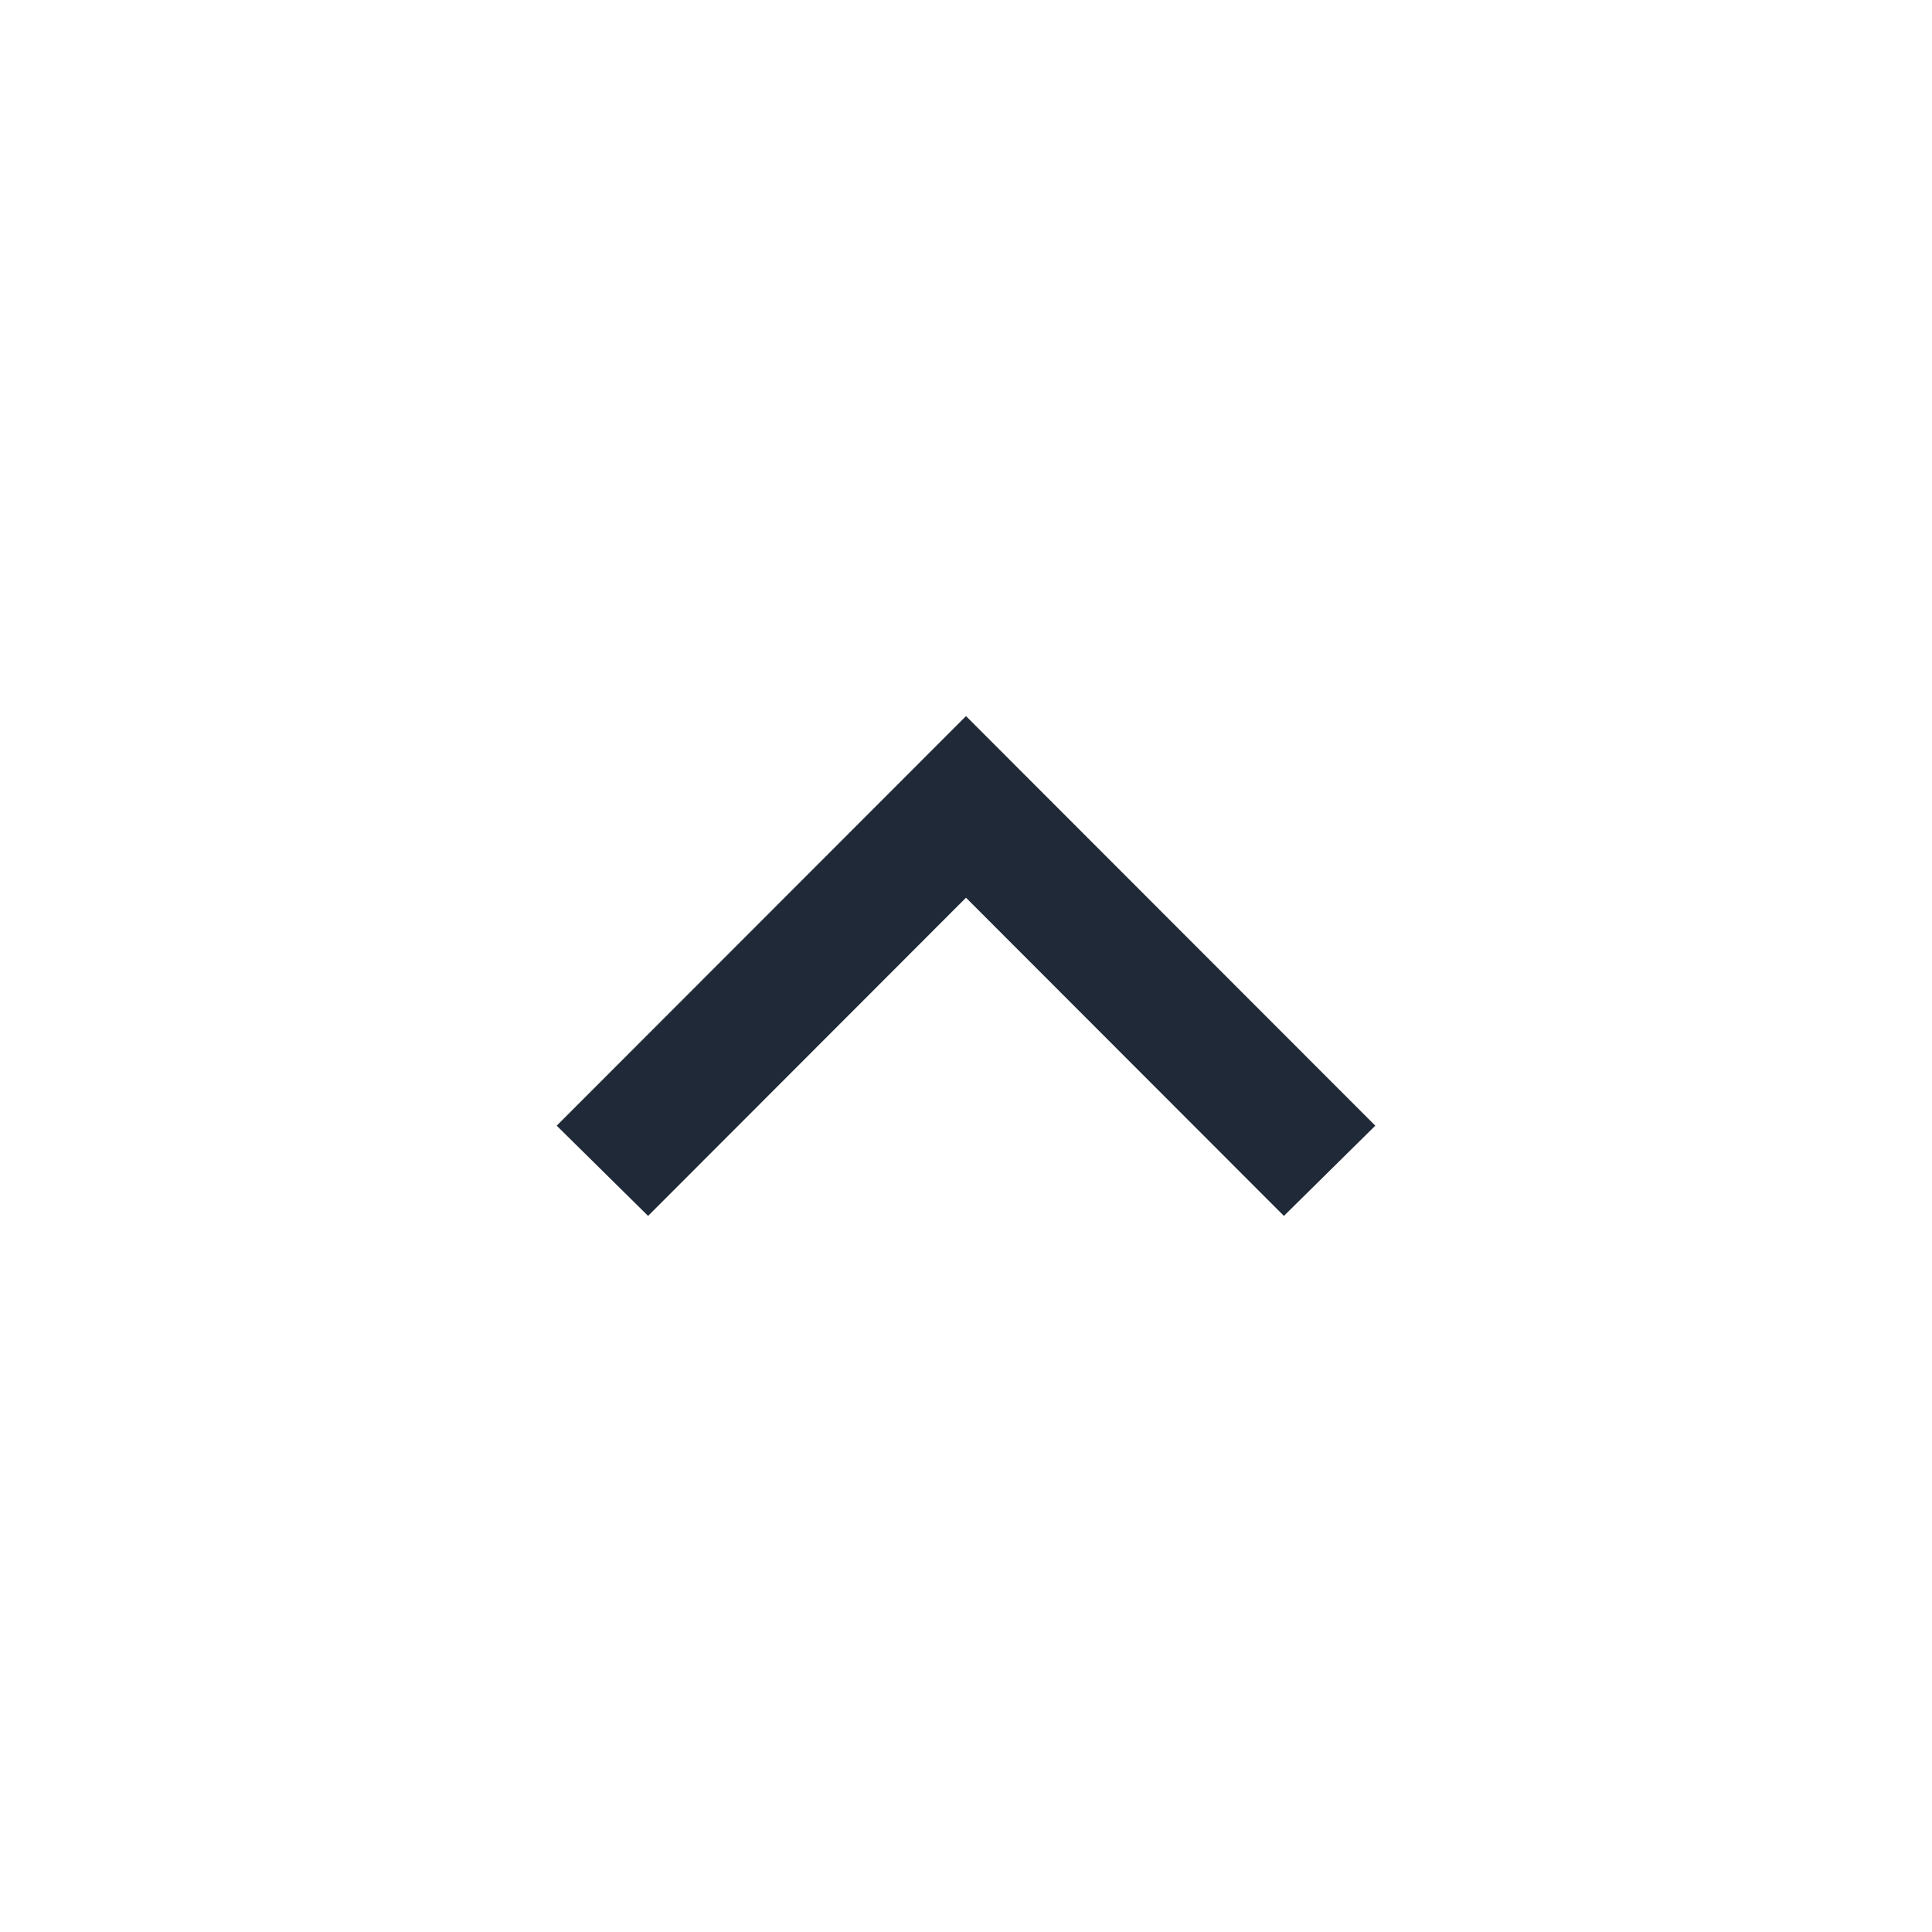
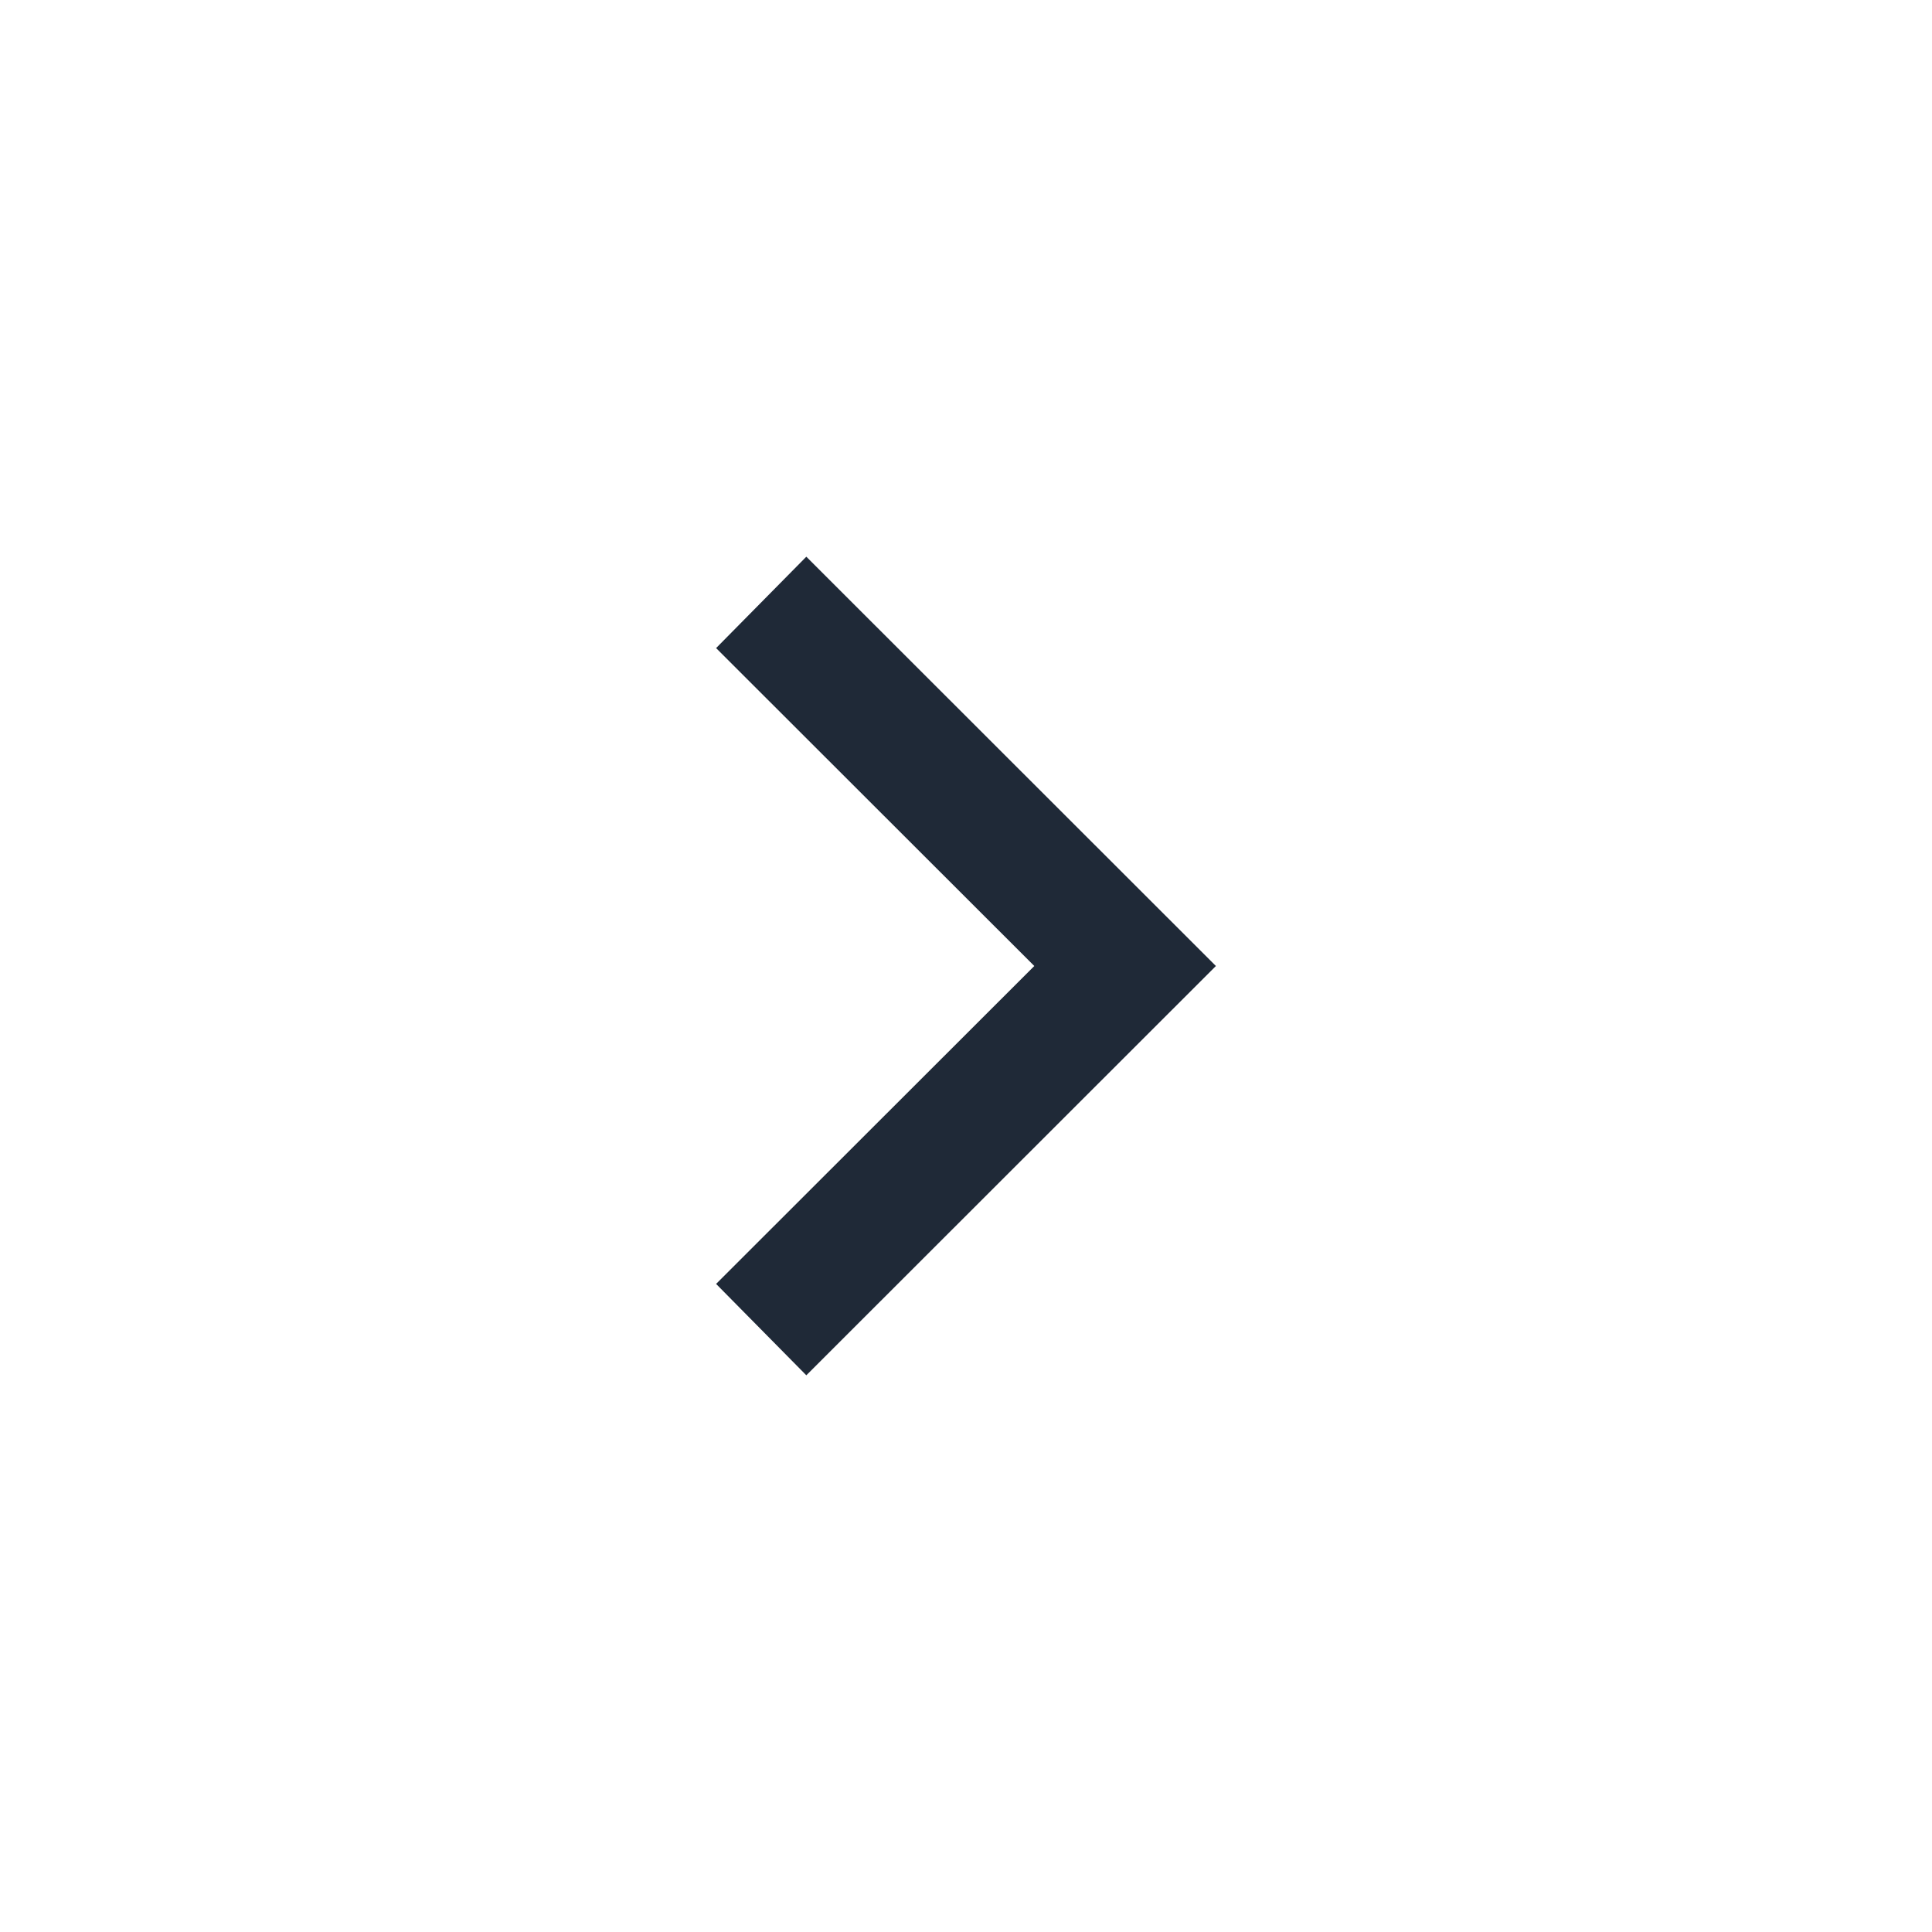
<svg xmlns="http://www.w3.org/2000/svg" width="20" height="20" viewBox="0 0 20 20" fill="none">
-   <path d="M10 9.293L13.291 12.587L14.237 11.653L10 7.413L5.763 11.653L6.709 12.587L10 9.293Z" fill="#1F2937" />
+   <path d="M10.707 10L7.413 13.291L8.347 14.237L12.587 10L8.347 5.763L7.413 6.709L10.707 10Z" fill="#1F2937" />
</svg>
